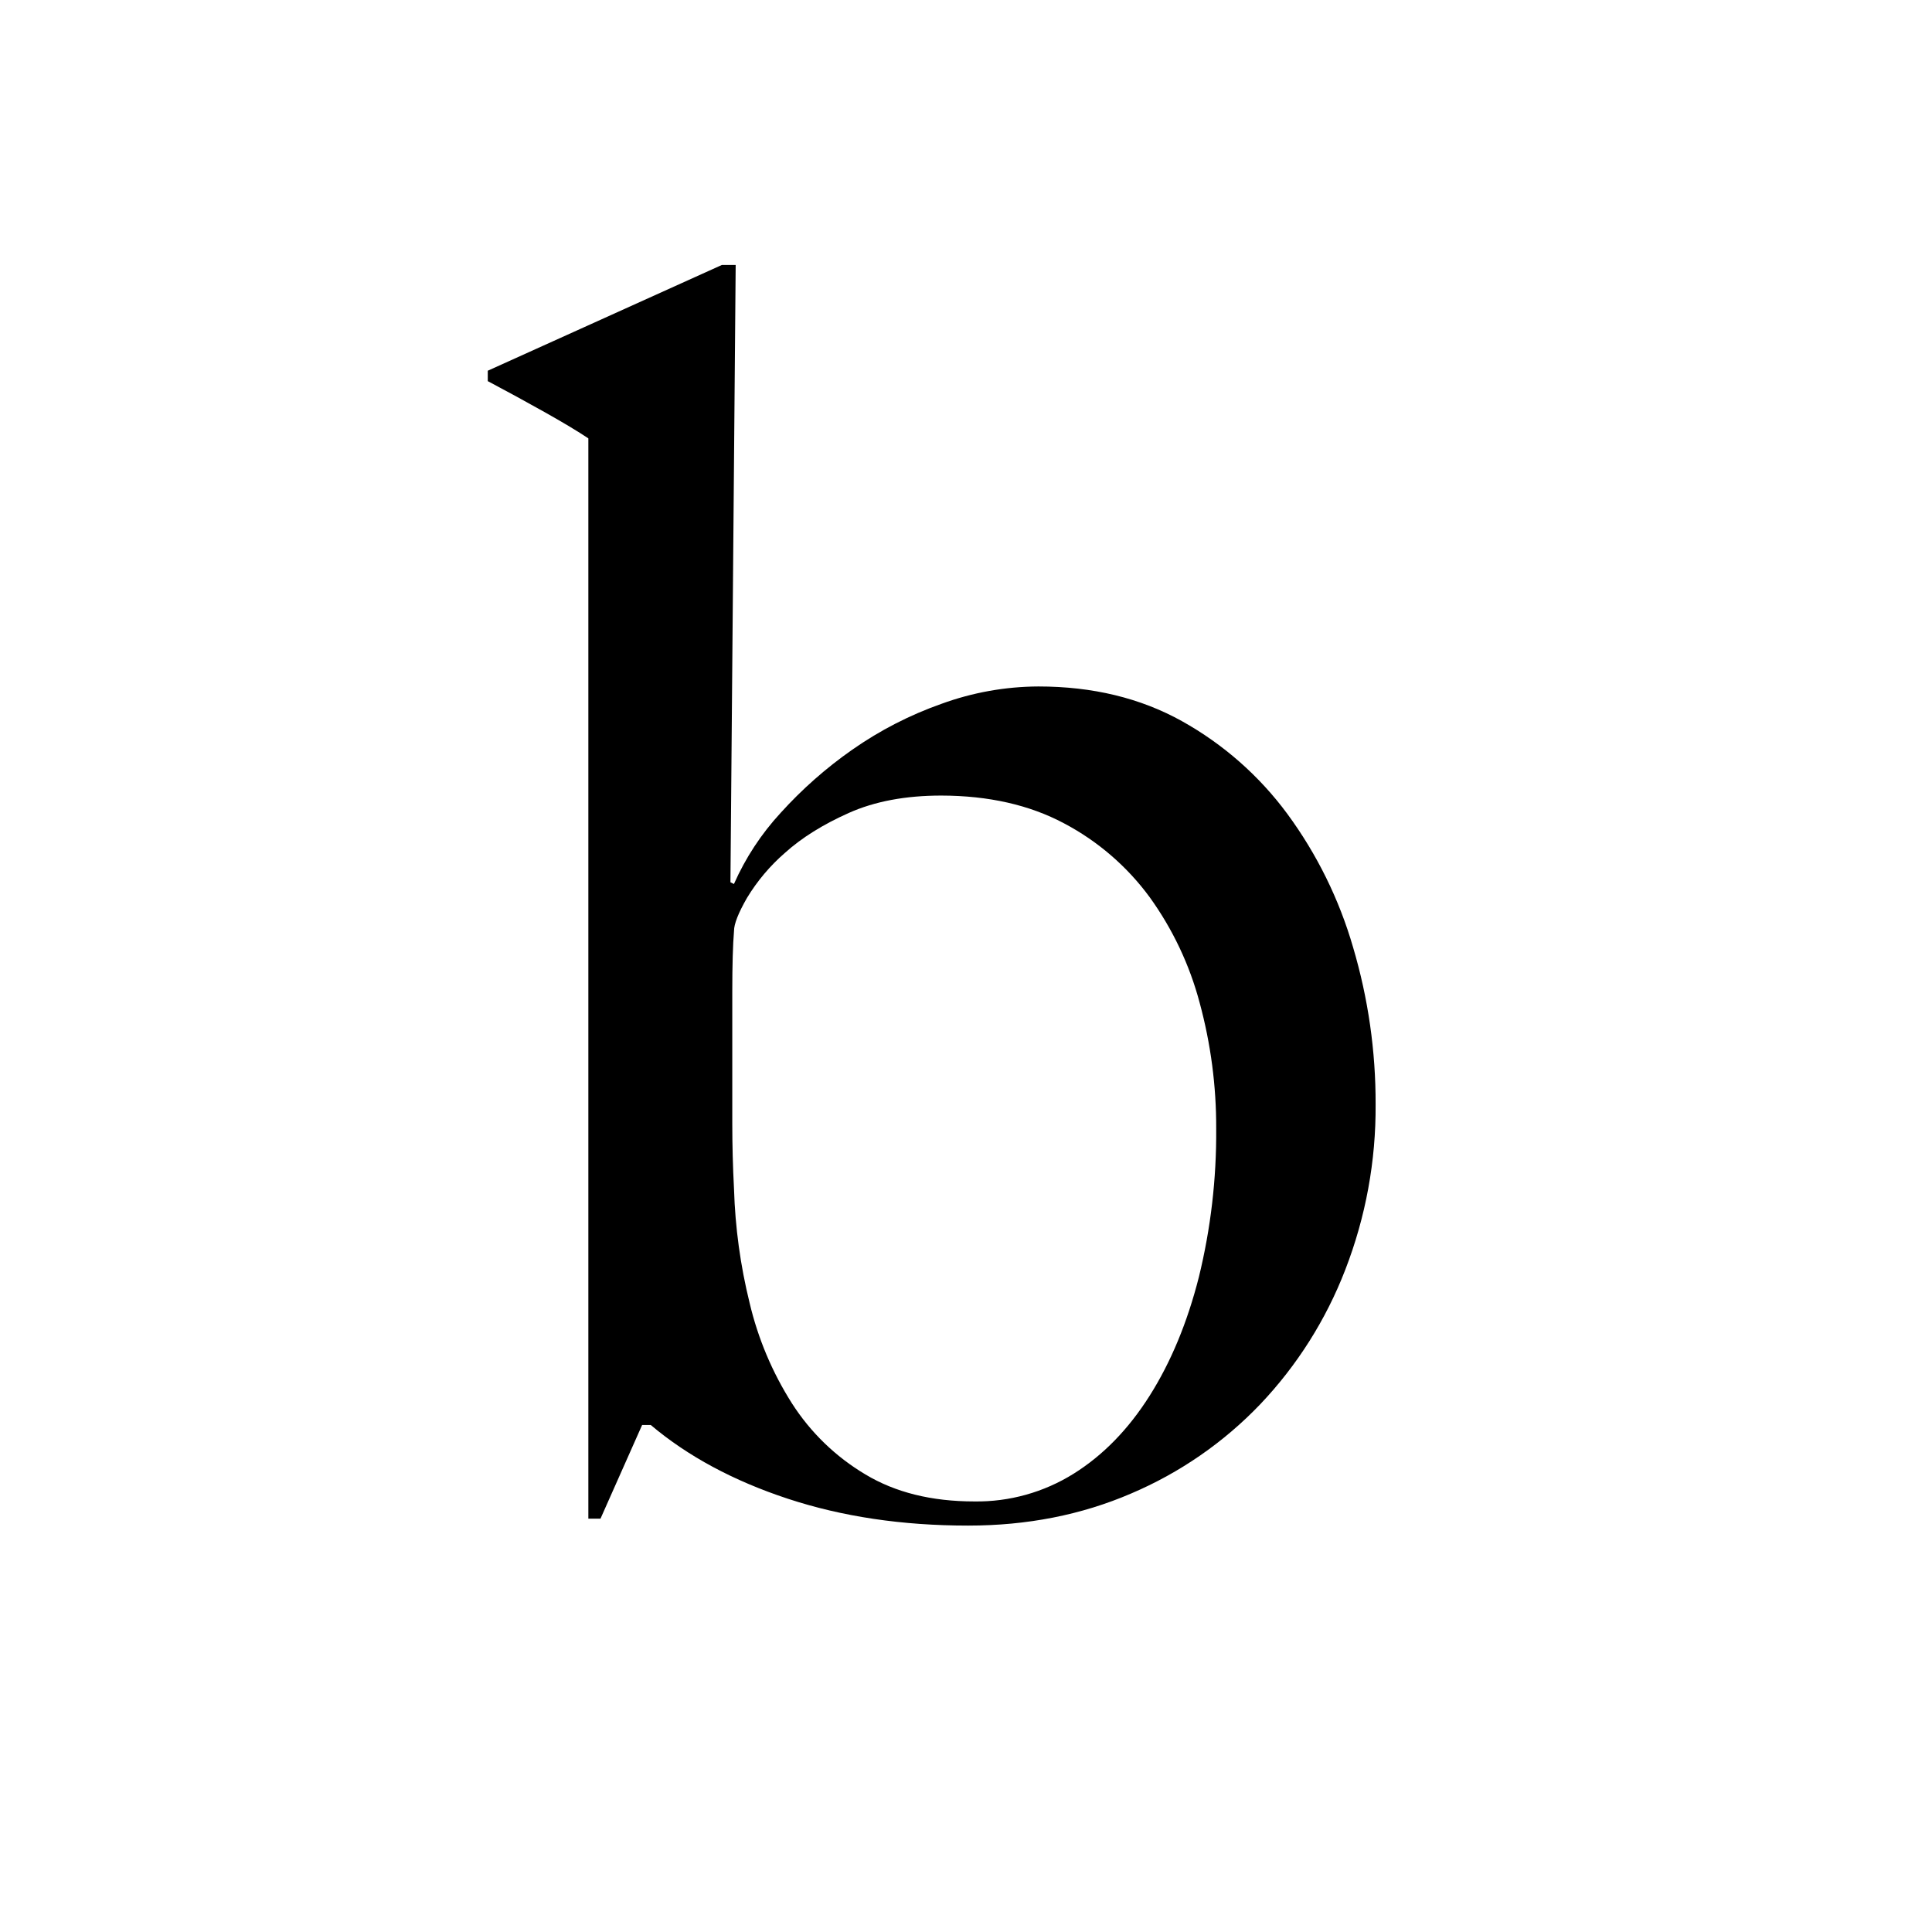
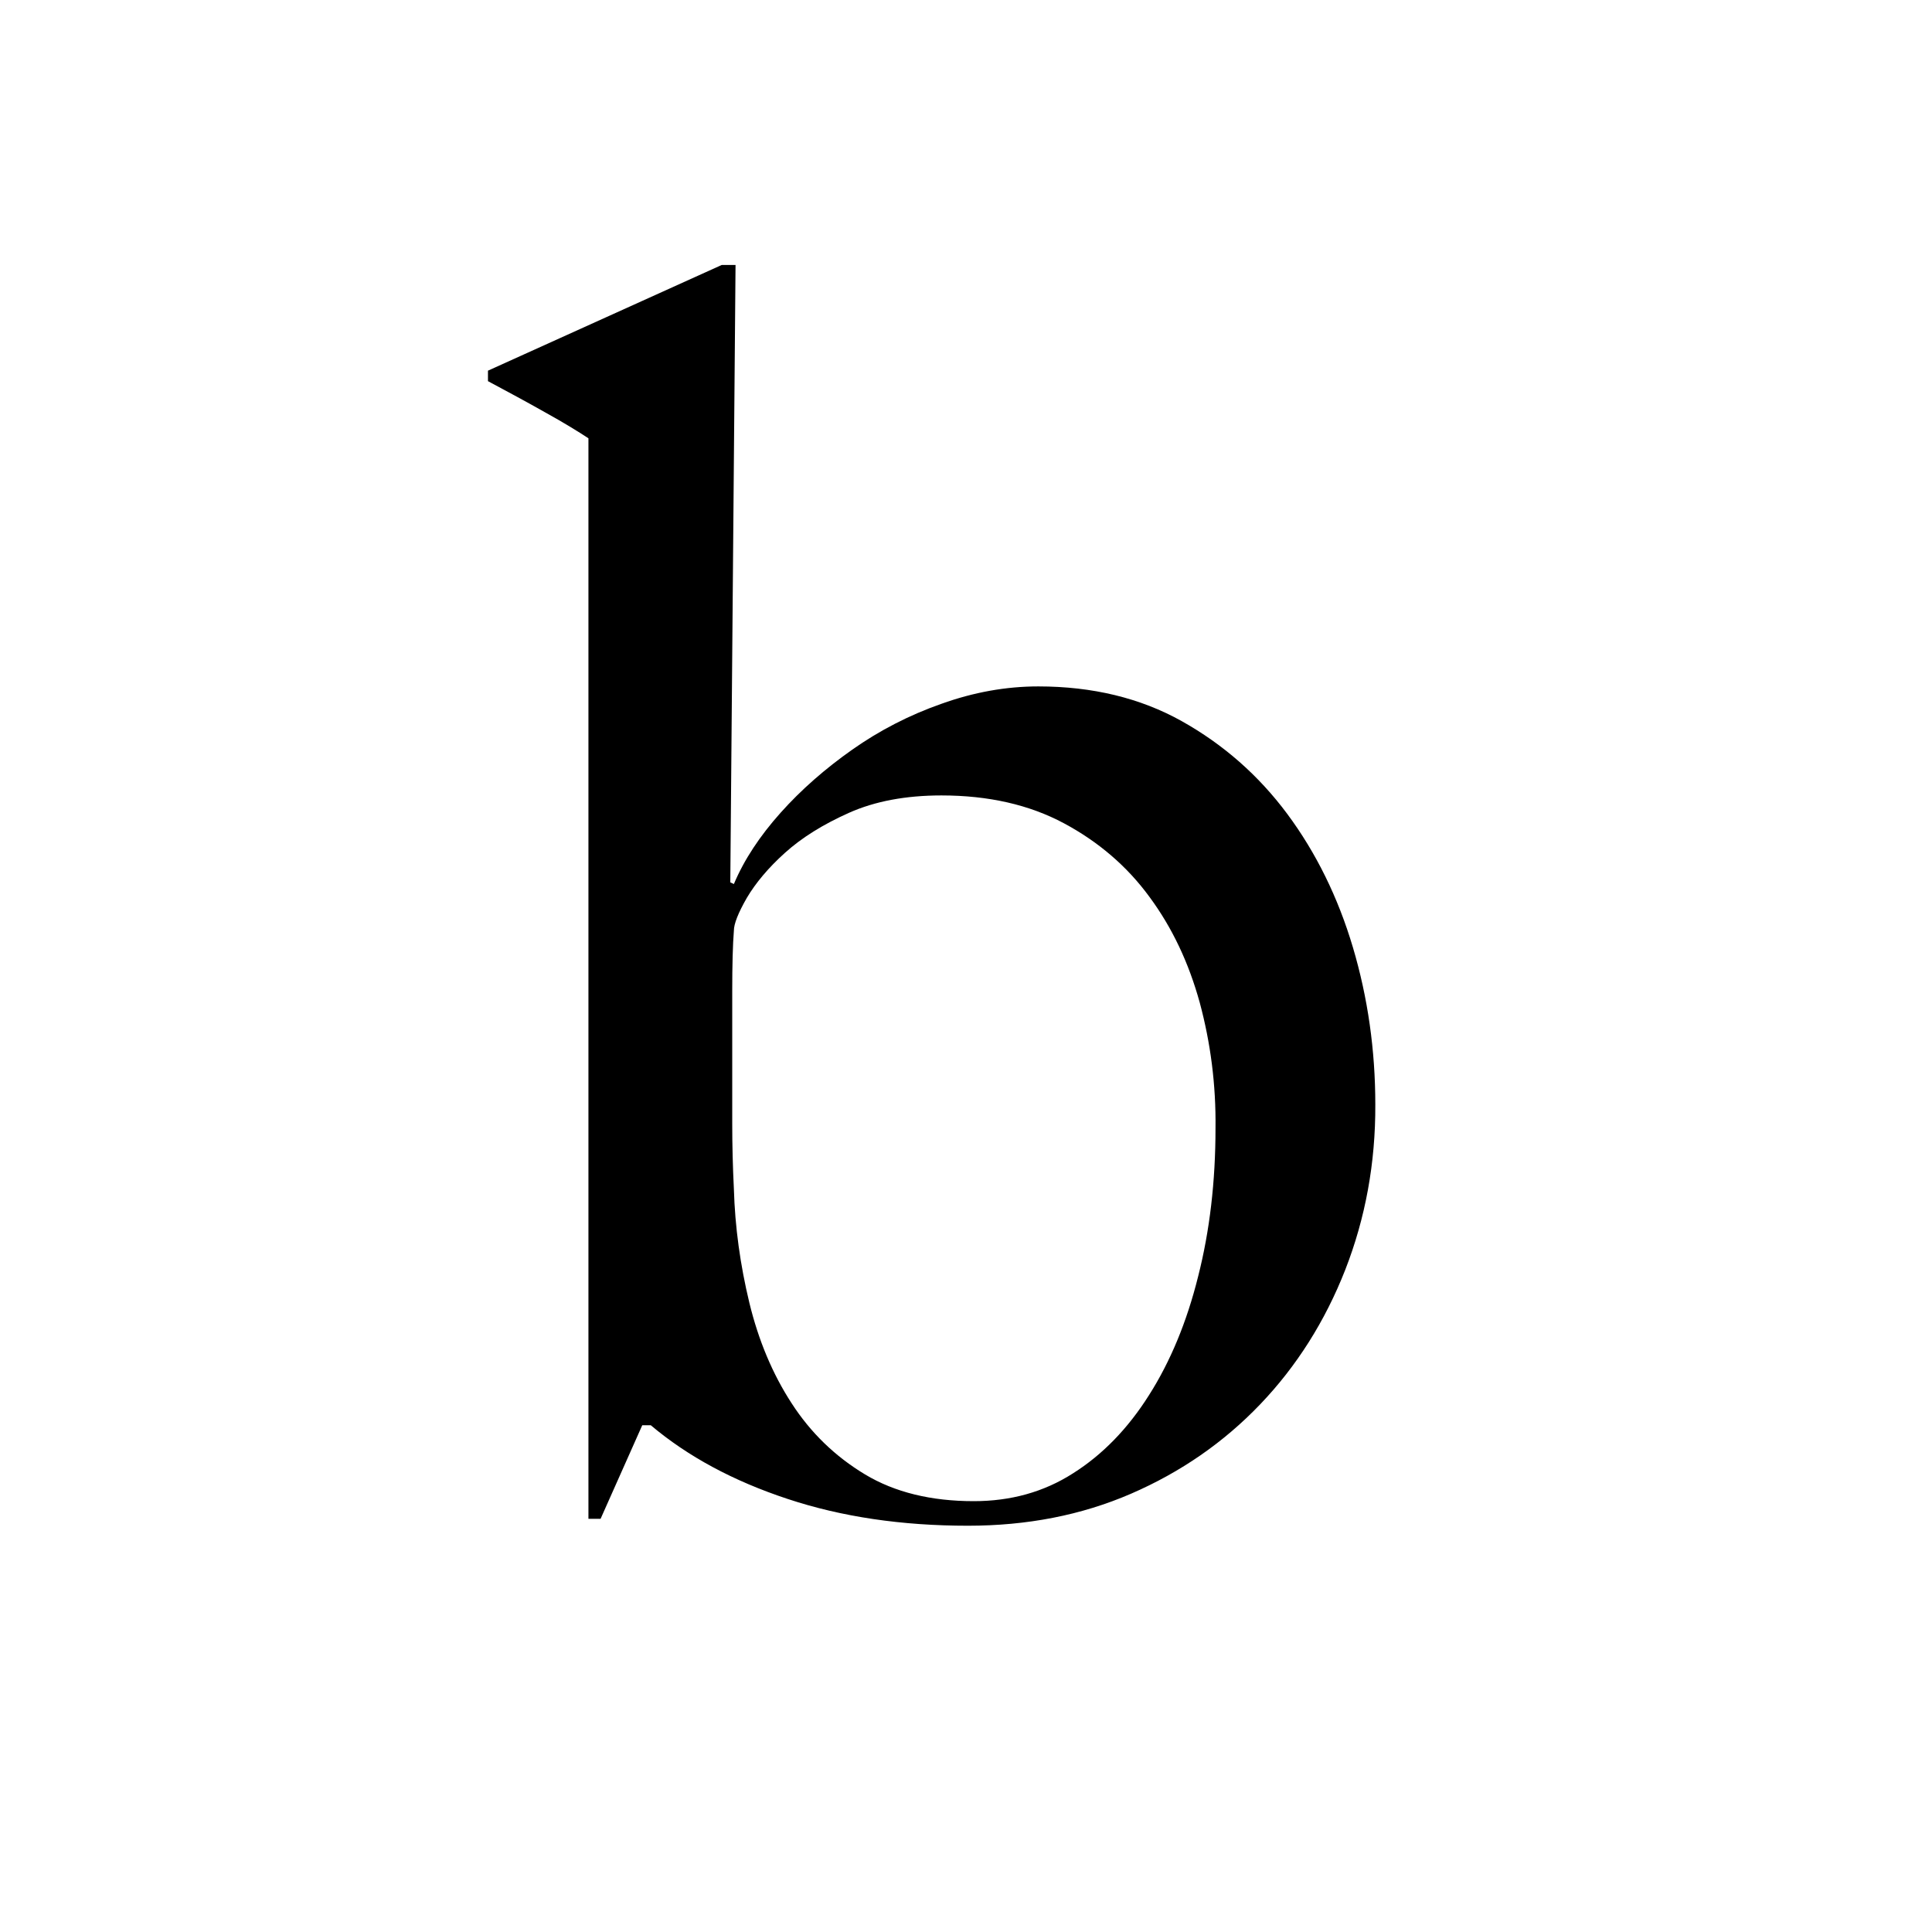
- <svg xmlns="http://www.w3.org/2000/svg" id="Layer_1" data-name="Layer 1" viewBox="0 0 700 700">
-   <path d="M487.41,460.08a148.3,148.3,0,0,1-30.78,48.69,141.22,141.22,0,0,1-46.81,32.36q-27,11.63-59.06,11.62-35.81,0-65.34-9.74t-49.63-26.7h-3.14l-15.08,33.93h-4.4V158.83q-5.65-3.78-15.7-9.43t-20.74-11.31v-3.77L261.55,96h5l-1.9,223.66,1.27.63a94.36,94.36,0,0,1,16.91-25.76,153.64,153.64,0,0,1,26-22.93A134.38,134.38,0,0,1,341.13,255a103.71,103.71,0,0,1,35.1-6.28q29.44,0,52,12.56a120.08,120.08,0,0,1,38.21,33.62,153.83,153.83,0,0,1,23.82,48.37,198.05,198.05,0,0,1,8.15,56.86A162.64,162.64,0,0,1,487.41,460.08Zm-52.75-96.75A116.47,116.47,0,0,0,416.5,325a91.44,91.44,0,0,0-31-26.7q-18.78-10-44.45-10.05-19.4,0-33.48,6.28T284.41,309a68.72,68.72,0,0,0-13.77,16.34q-4.69,8.18-4.69,11.93-.63,7.54-.63,22V407q0,11.94.63,23.88A196.7,196.7,0,0,0,271.58,472a118.7,118.7,0,0,0,15.34,36.44,80.3,80.3,0,0,0,26.61,25.76Q329.81,544,353,544a66.08,66.08,0,0,0,36-10.05q16-10,27.55-28.27t17.83-43a219.25,219.25,0,0,0,6.27-53.71A171.58,171.58,0,0,0,434.66,363.33Z" />
+ <svg xmlns="http://www.w3.org/2000/svg" version="1.1" id="Layer_1" x="0px" y="0px" viewBox="0 0 700 700" style="enable-background:new 0 0 700 700;" xml:space="preserve">
+   <g>
+     <path d="M487.4,460.1c-7.3,18.6-17.6,34.9-30.8,48.7s-28.8,24.6-46.8,32.4c-18,7.8-37.7,11.6-59.1,11.6c-23.9,0-45.7-3.2-65.3-9.7   c-19.7-6.5-36.2-15.4-49.6-26.7h-3.1l-15.1,33.9h-4.4V158.8c-3.8-2.5-9-5.7-15.7-9.4c-6.7-3.8-13.6-7.5-20.7-11.3v-3.8L261.5,96h5   l-1.9,223.7l1.3,0.6c3.7-8.8,9.4-17.4,16.9-25.8c7.5-8.4,16.2-16,26-22.9s20.6-12.5,32.3-16.6c11.7-4.2,23.4-6.3,35.1-6.3   c19.6,0,37,4.2,52,12.6c15,8.4,27.8,19.6,38.2,33.6c10.4,14,18.4,30.2,23.8,48.4c5.4,18.2,8.1,37.2,8.1,56.9   C498.4,421.4,494.7,441.4,487.4,460.1z M434.7,363.3c-4-14.5-10-27.2-18.2-38.3c-8.1-11.1-18.5-20-31-26.7   c-12.5-6.7-27.3-10.1-44.4-10.1c-12.9,0-24.1,2.1-33.5,6.3c-9.4,4.2-17.1,9-23.2,14.5c-6,5.4-10.6,10.9-13.8,16.3   c-3.1,5.4-4.7,9.4-4.7,11.9c-0.4,5-0.6,12.4-0.6,22c0,9.2,0,16.8,0,22.6c0,8.4,0,16.8,0,25.1c0,8,0.2,15.9,0.6,23.9   c0.4,13.8,2.3,27.5,5.6,41.2c3.3,13.6,8.4,25.8,15.3,36.4c6.9,10.7,15.8,19.3,26.6,25.8c10.8,6.5,24,9.7,39.4,9.7   c13.4,0,25.4-3.3,36-10.1c10.6-6.7,19.8-16.1,27.5-28.3c7.7-12.1,13.7-26.5,17.8-43c4.2-16.5,6.3-34.4,6.3-53.7   C440.6,393,438.6,377.8,434.7,363.3z" />
+   </g>
</svg>
